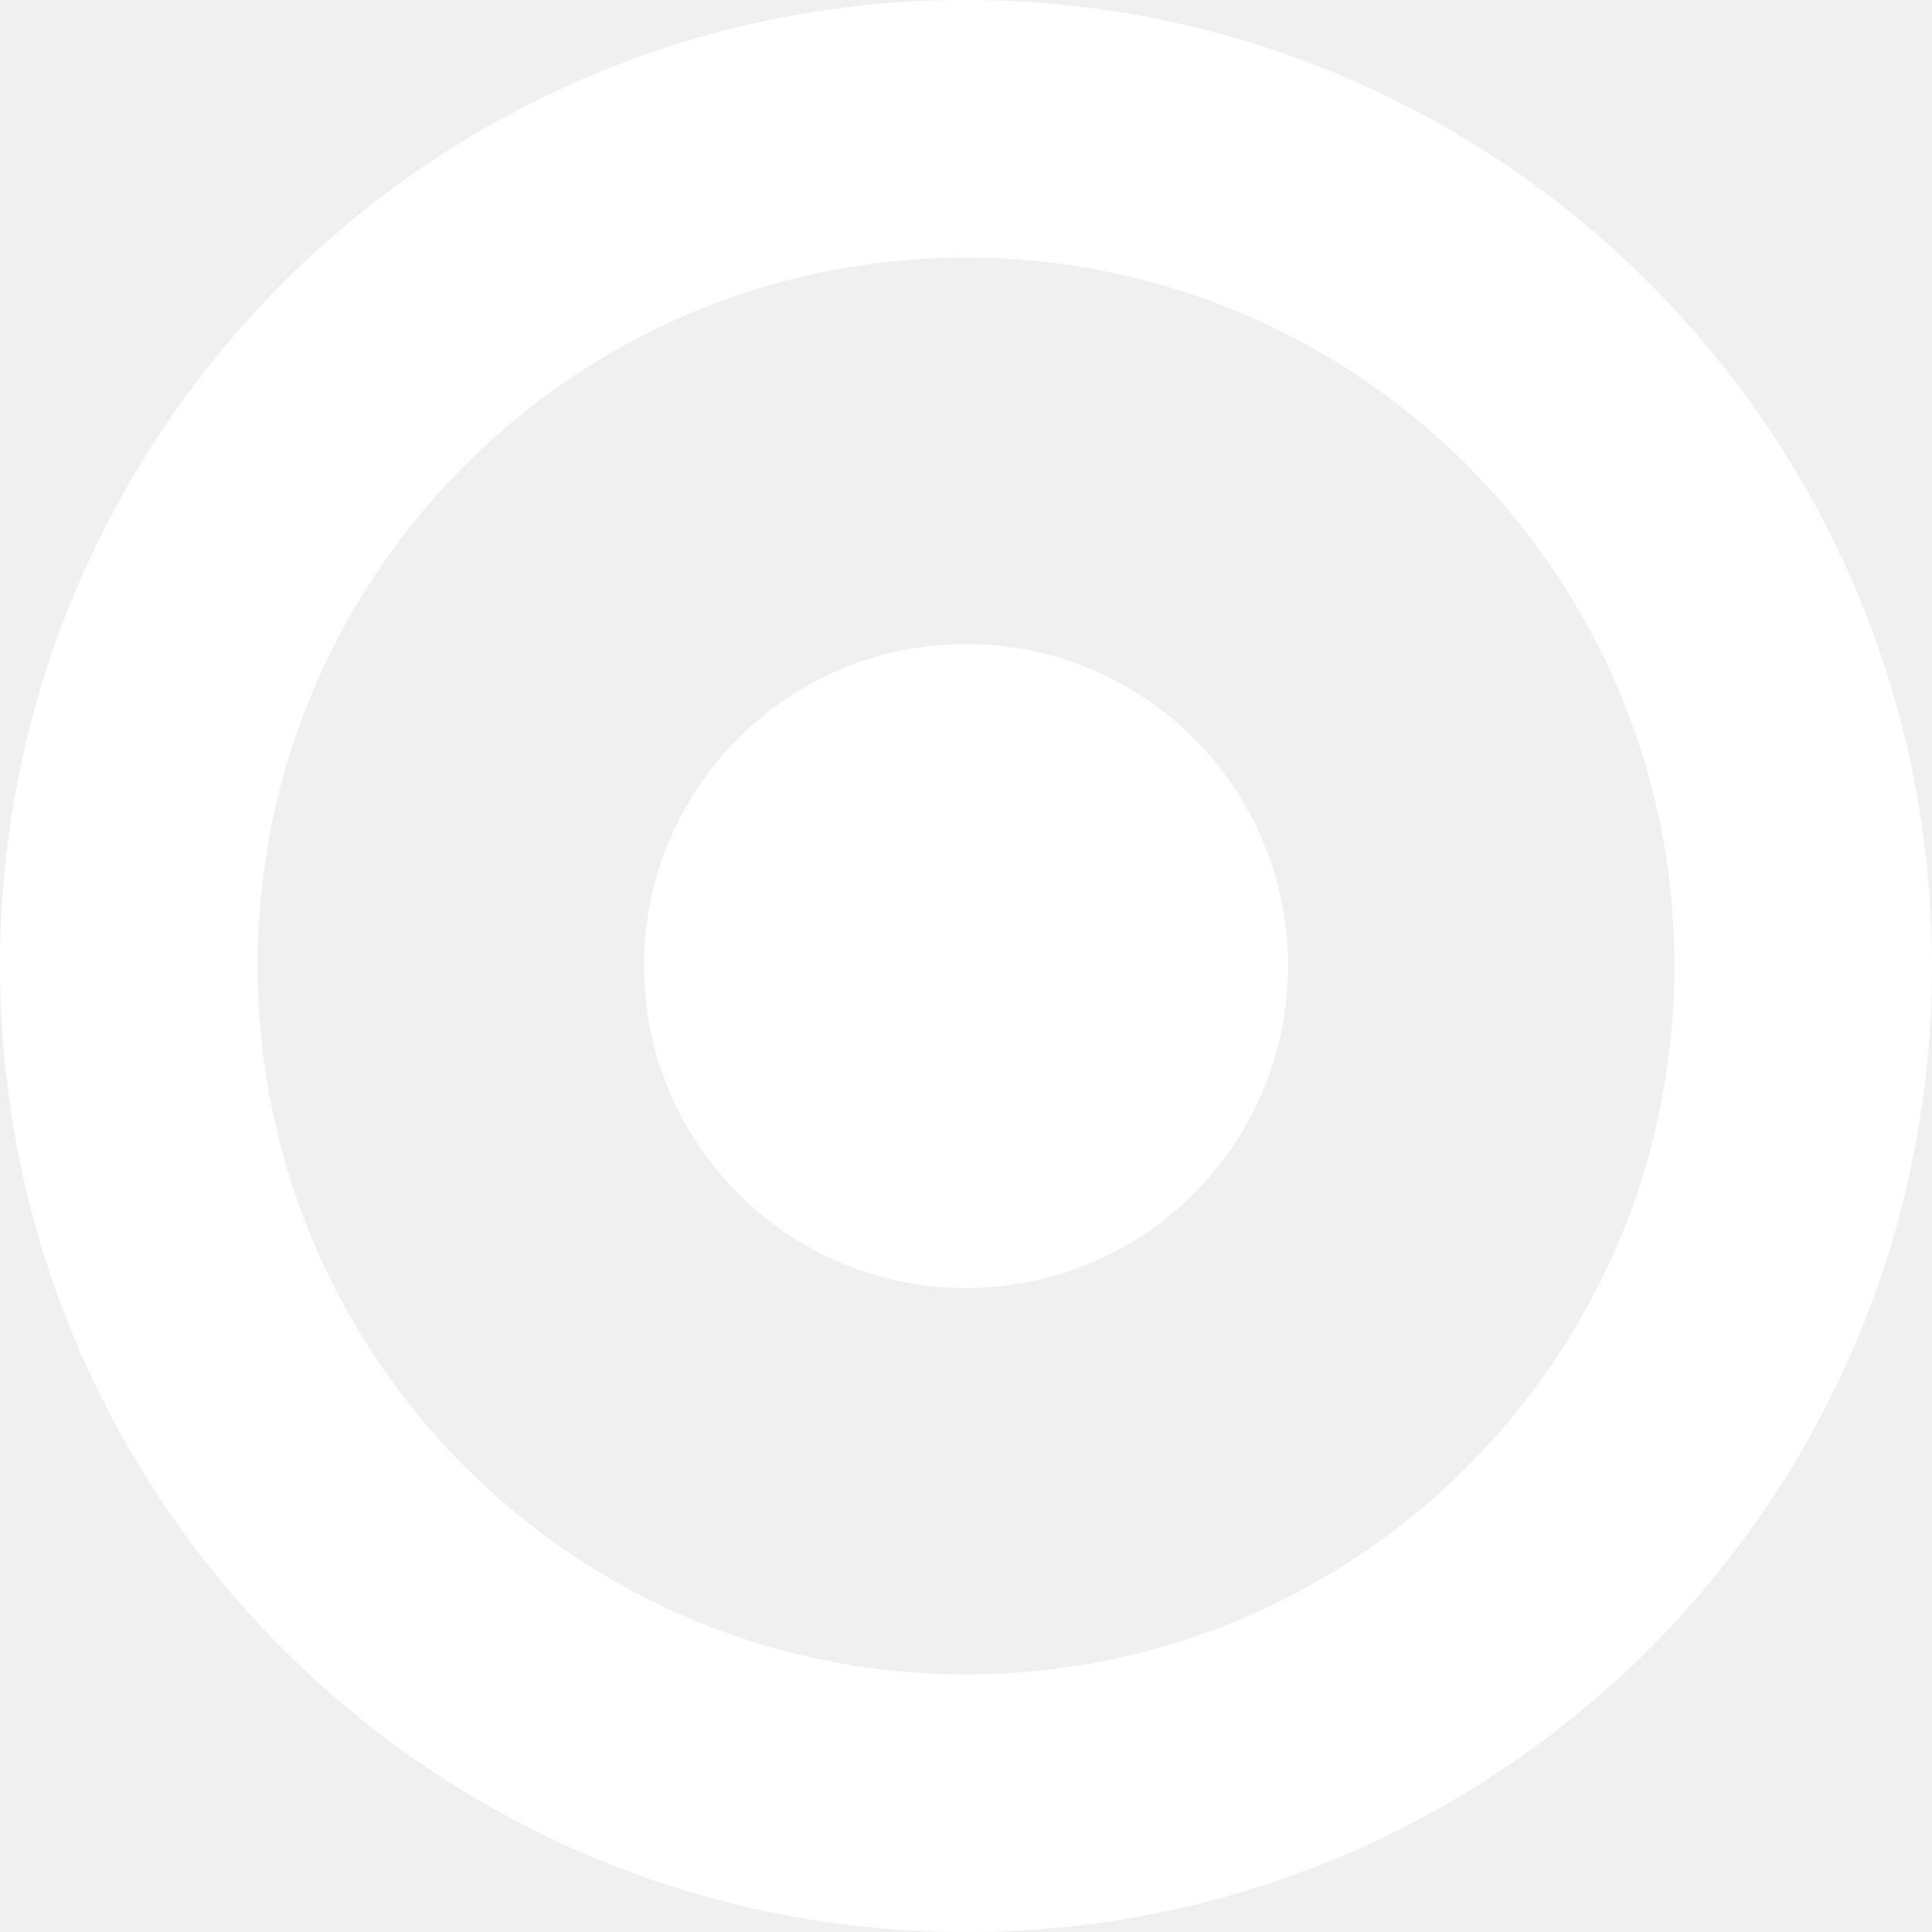
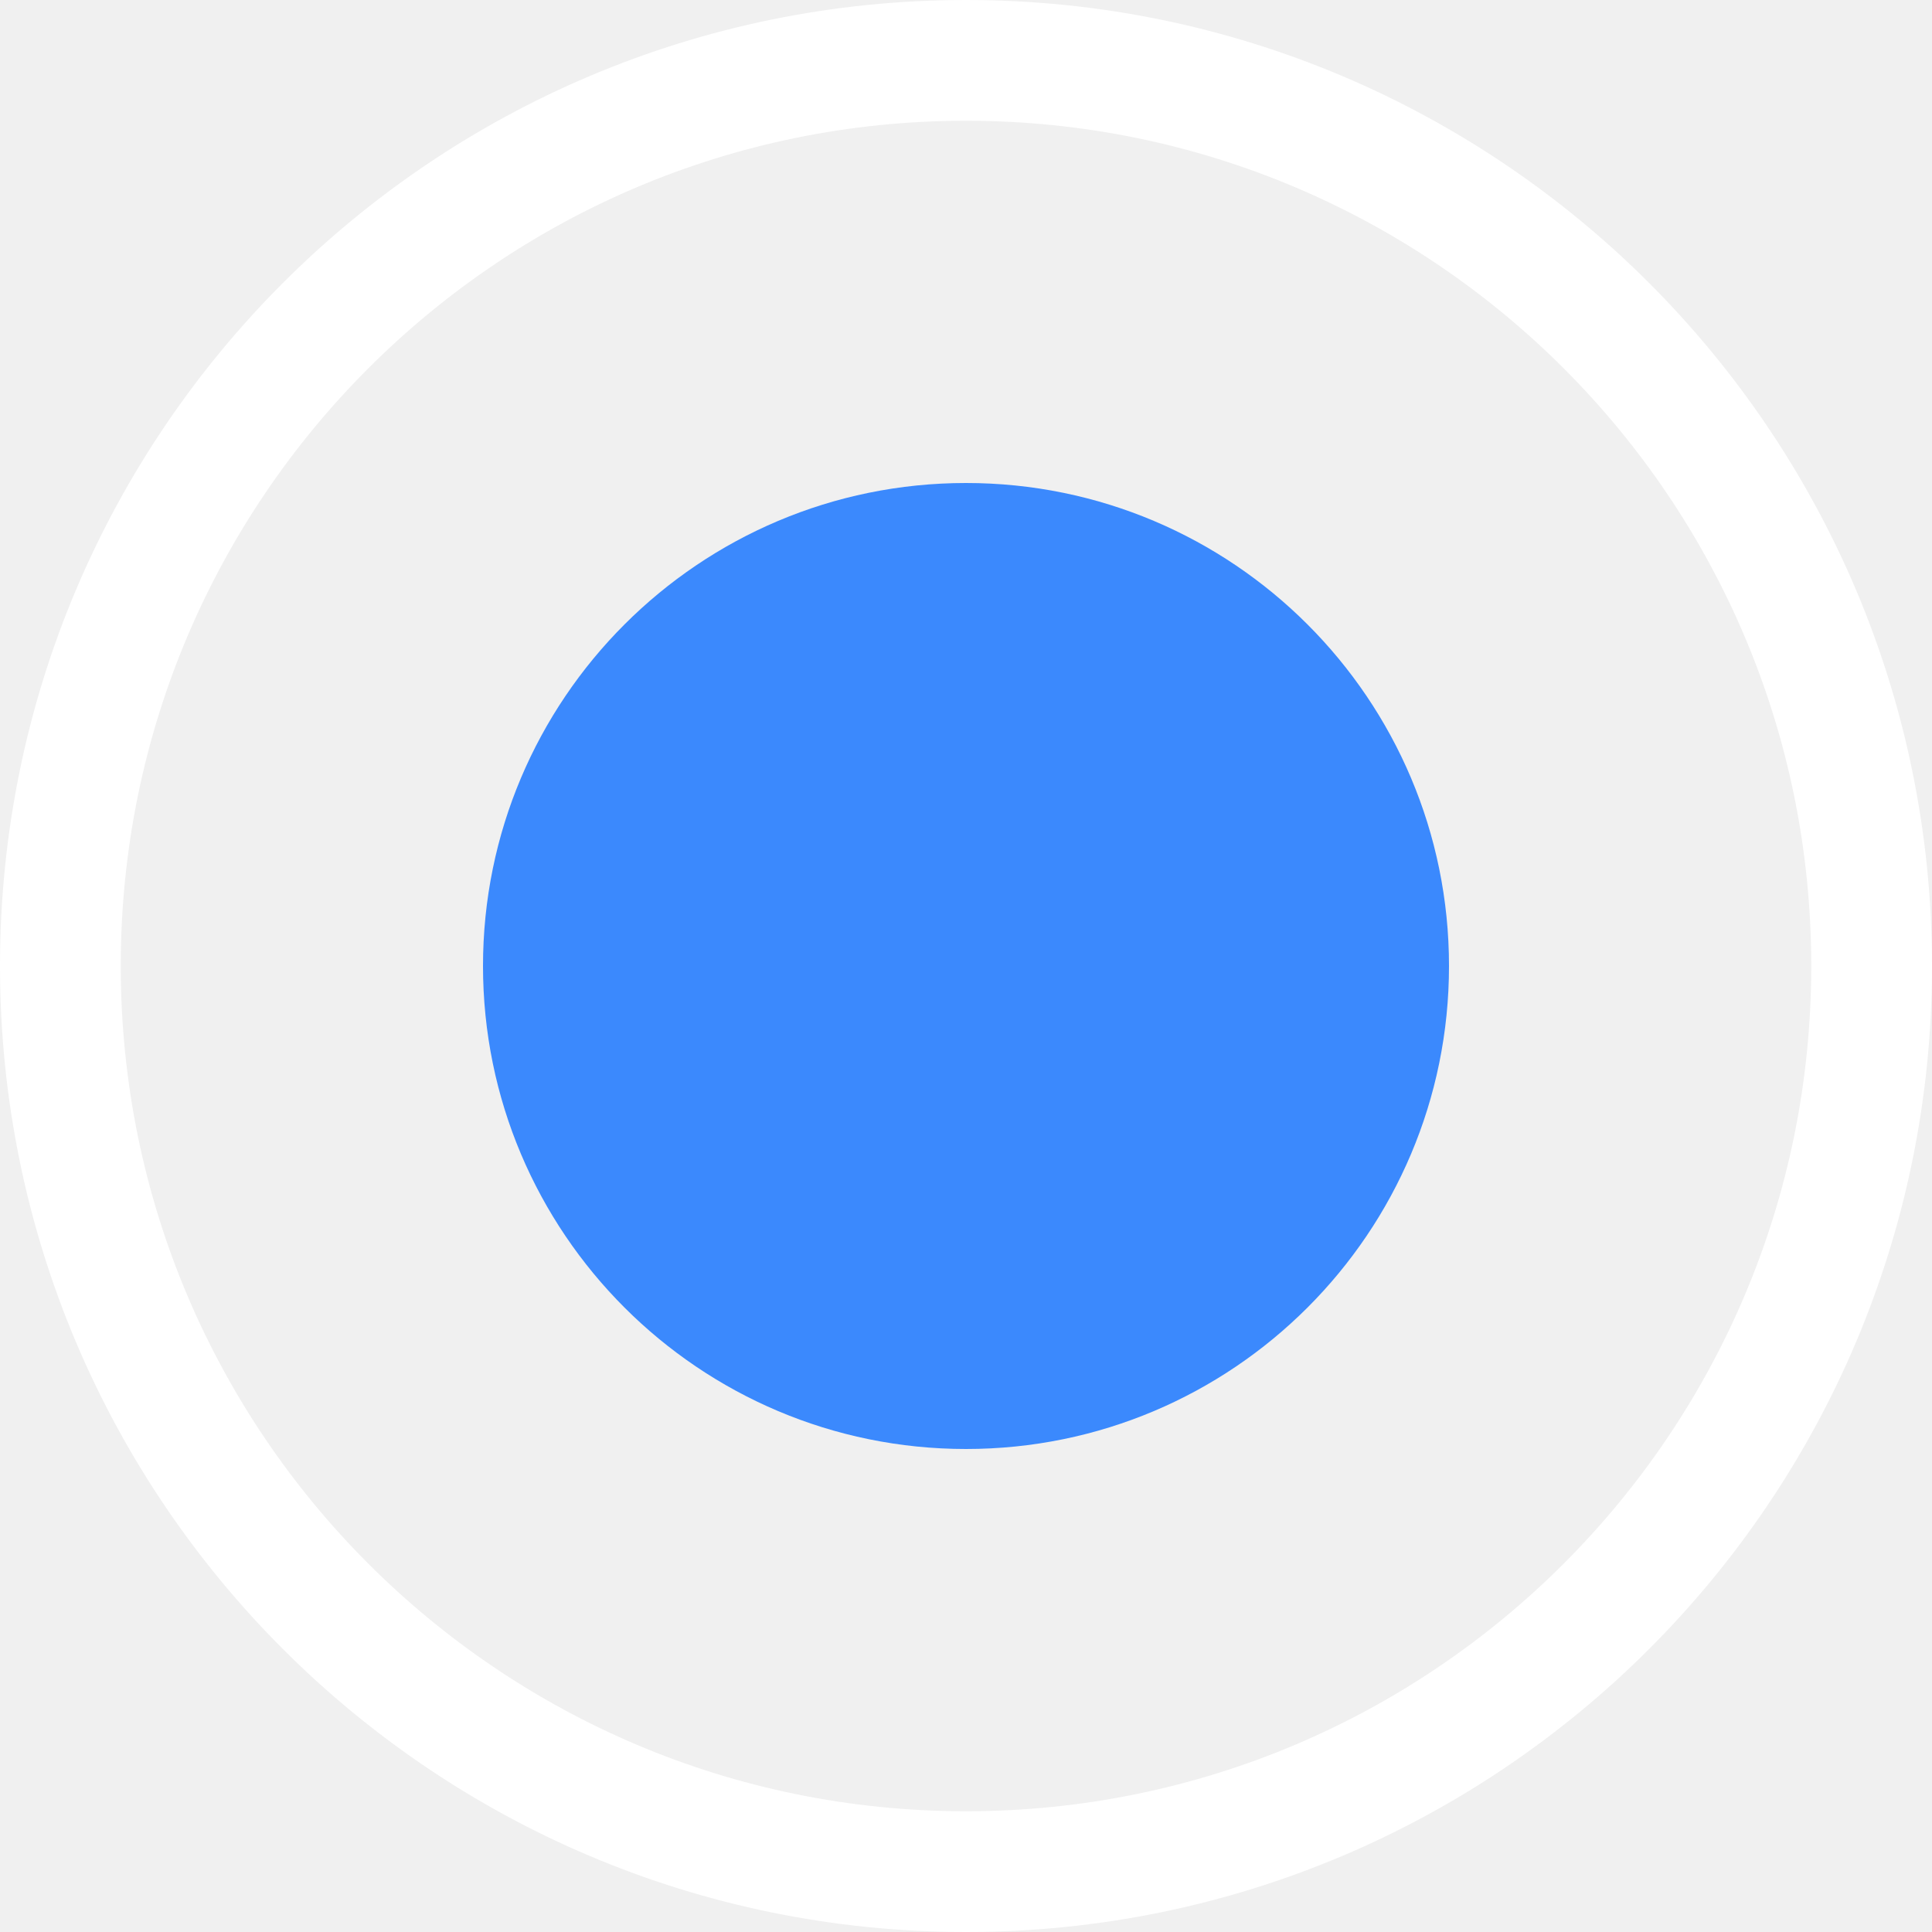
- <svg xmlns="http://www.w3.org/2000/svg" width="15" height="15" viewBox="0 0 15 15" fill="none">
-   <circle cx="7.5" cy="7.5" r="6.5" stroke="white" stroke-width="2" />
-   <circle cx="7.5" cy="7.5" r="2.5" fill="white" />
+ <svg xmlns="http://www.w3.org/2000/svg" width="16" height="16" viewBox="0 0 16 16" fill="none">
+   <circle cx="8" cy="8" r="7.5" stroke="white" />
+   <circle cx="8" cy="8" r="4" fill="#3B89FD" />
</svg>
